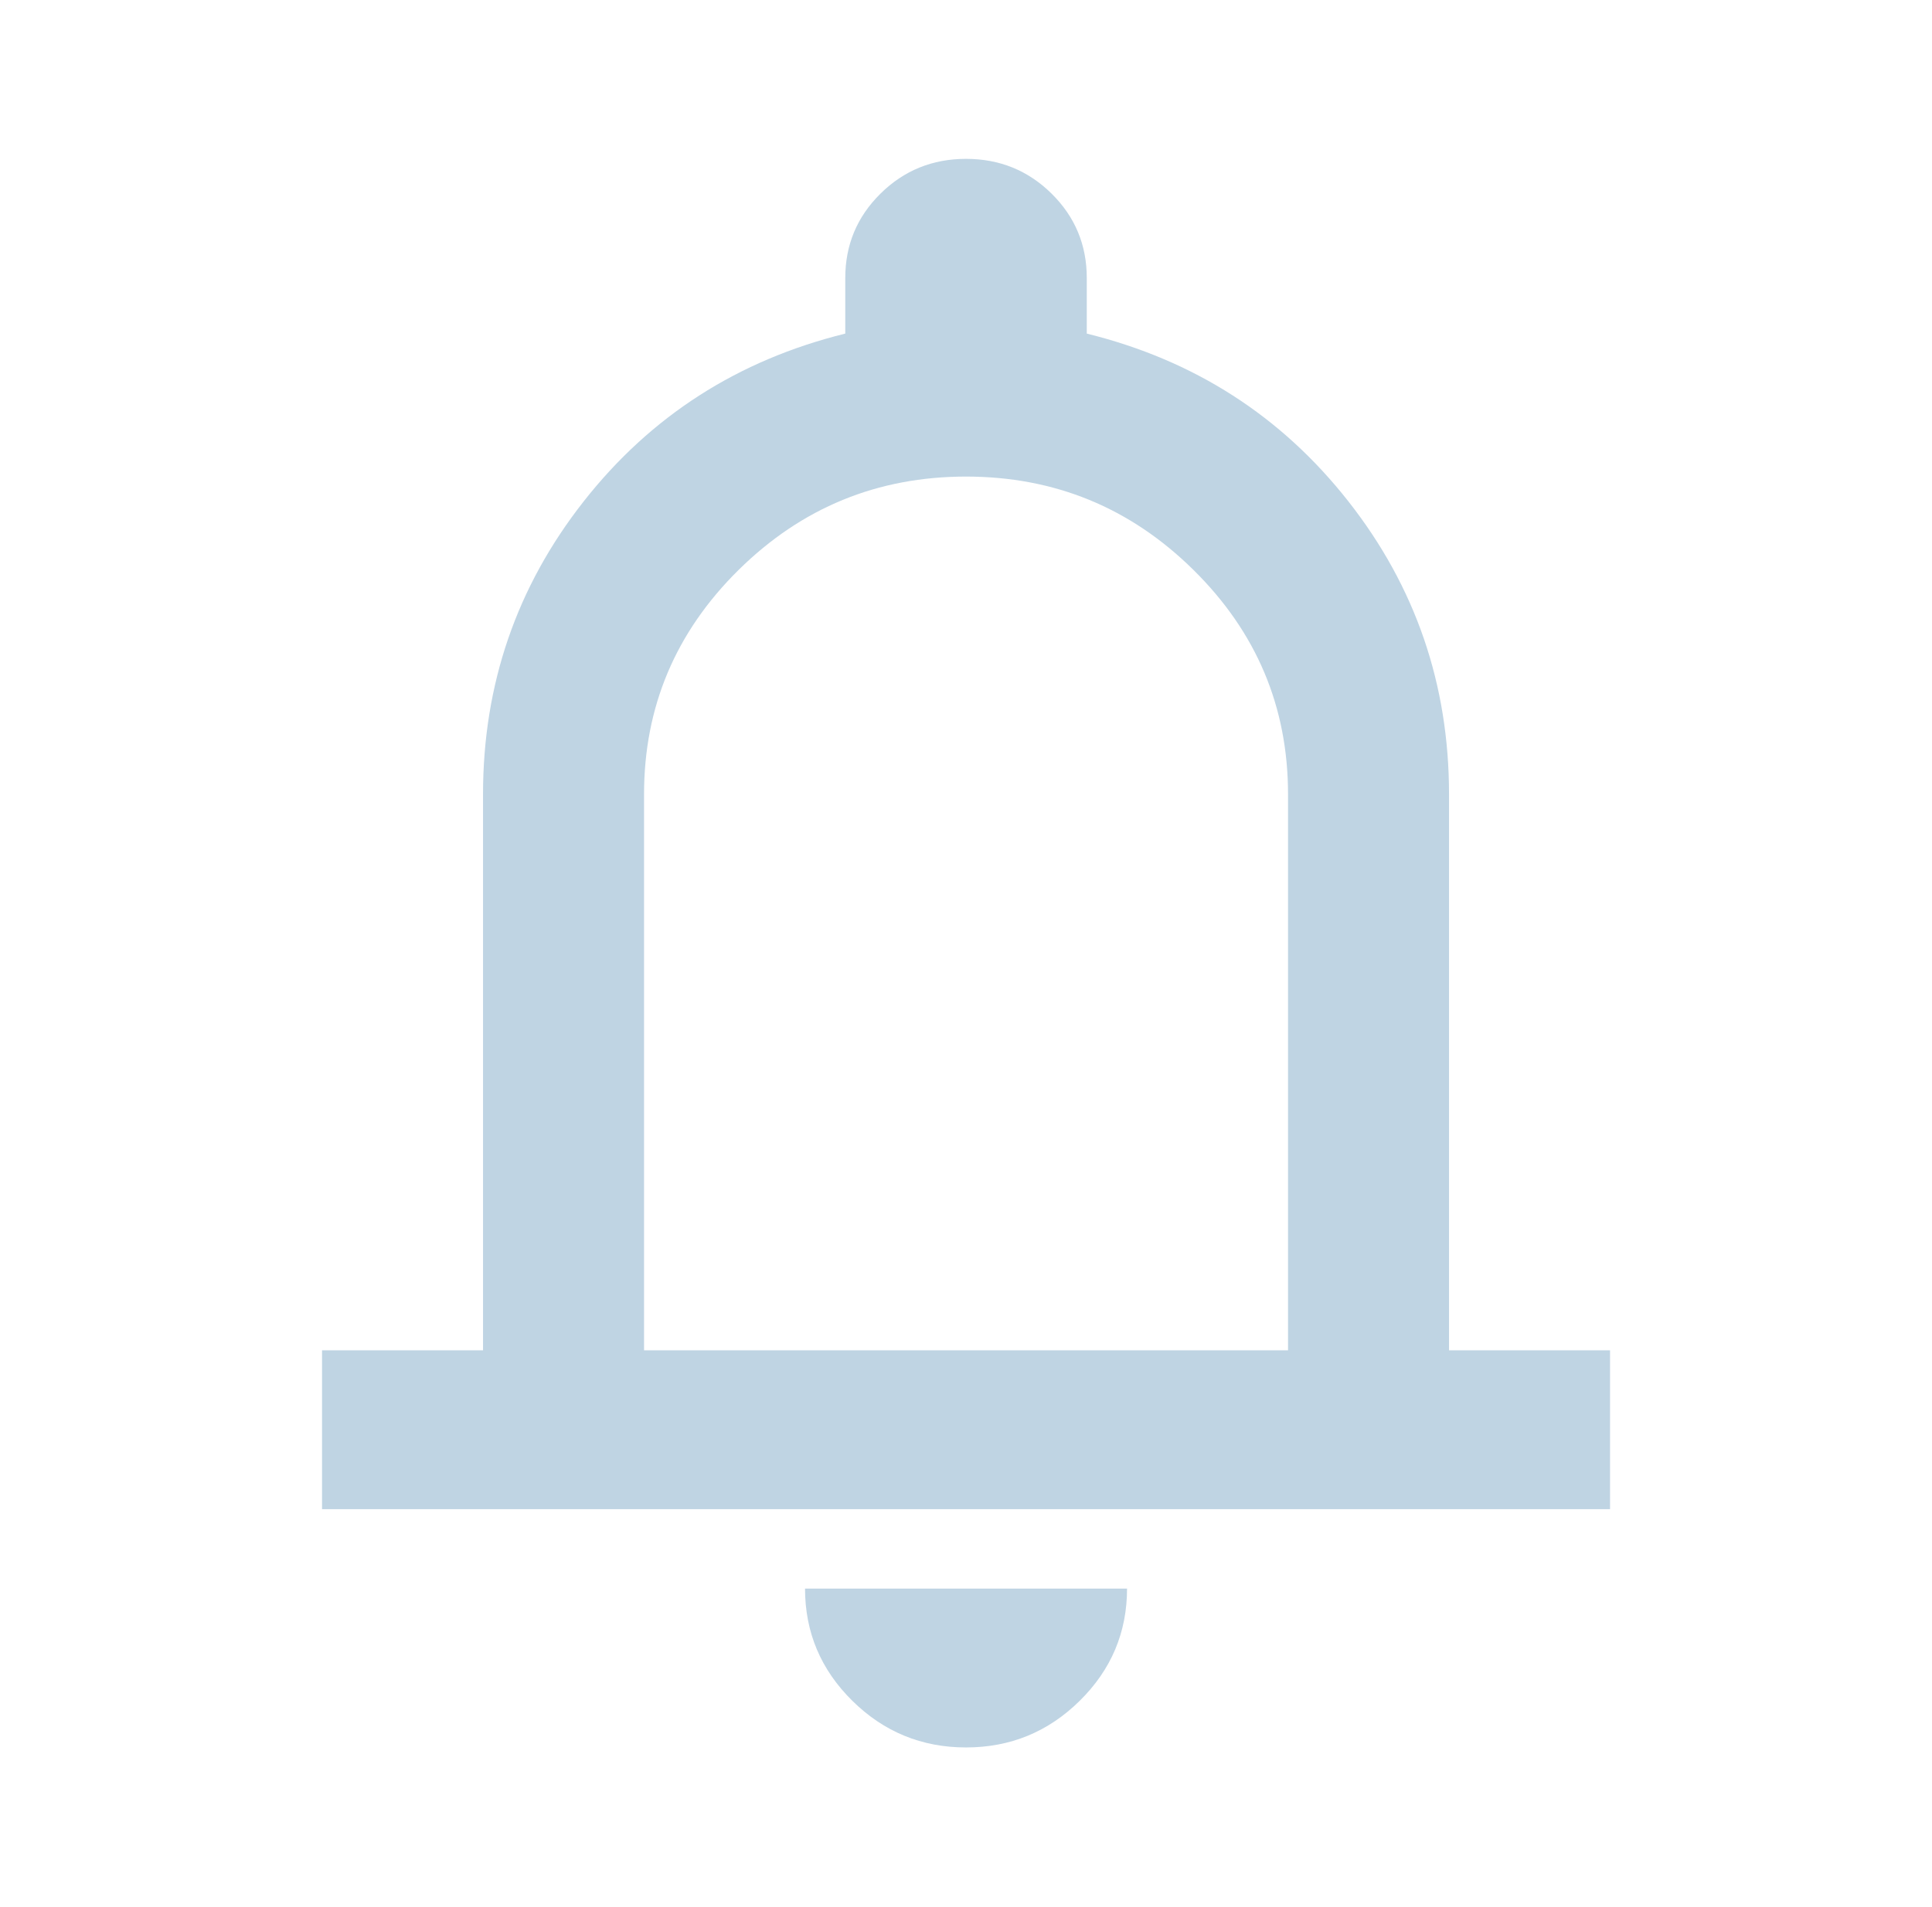
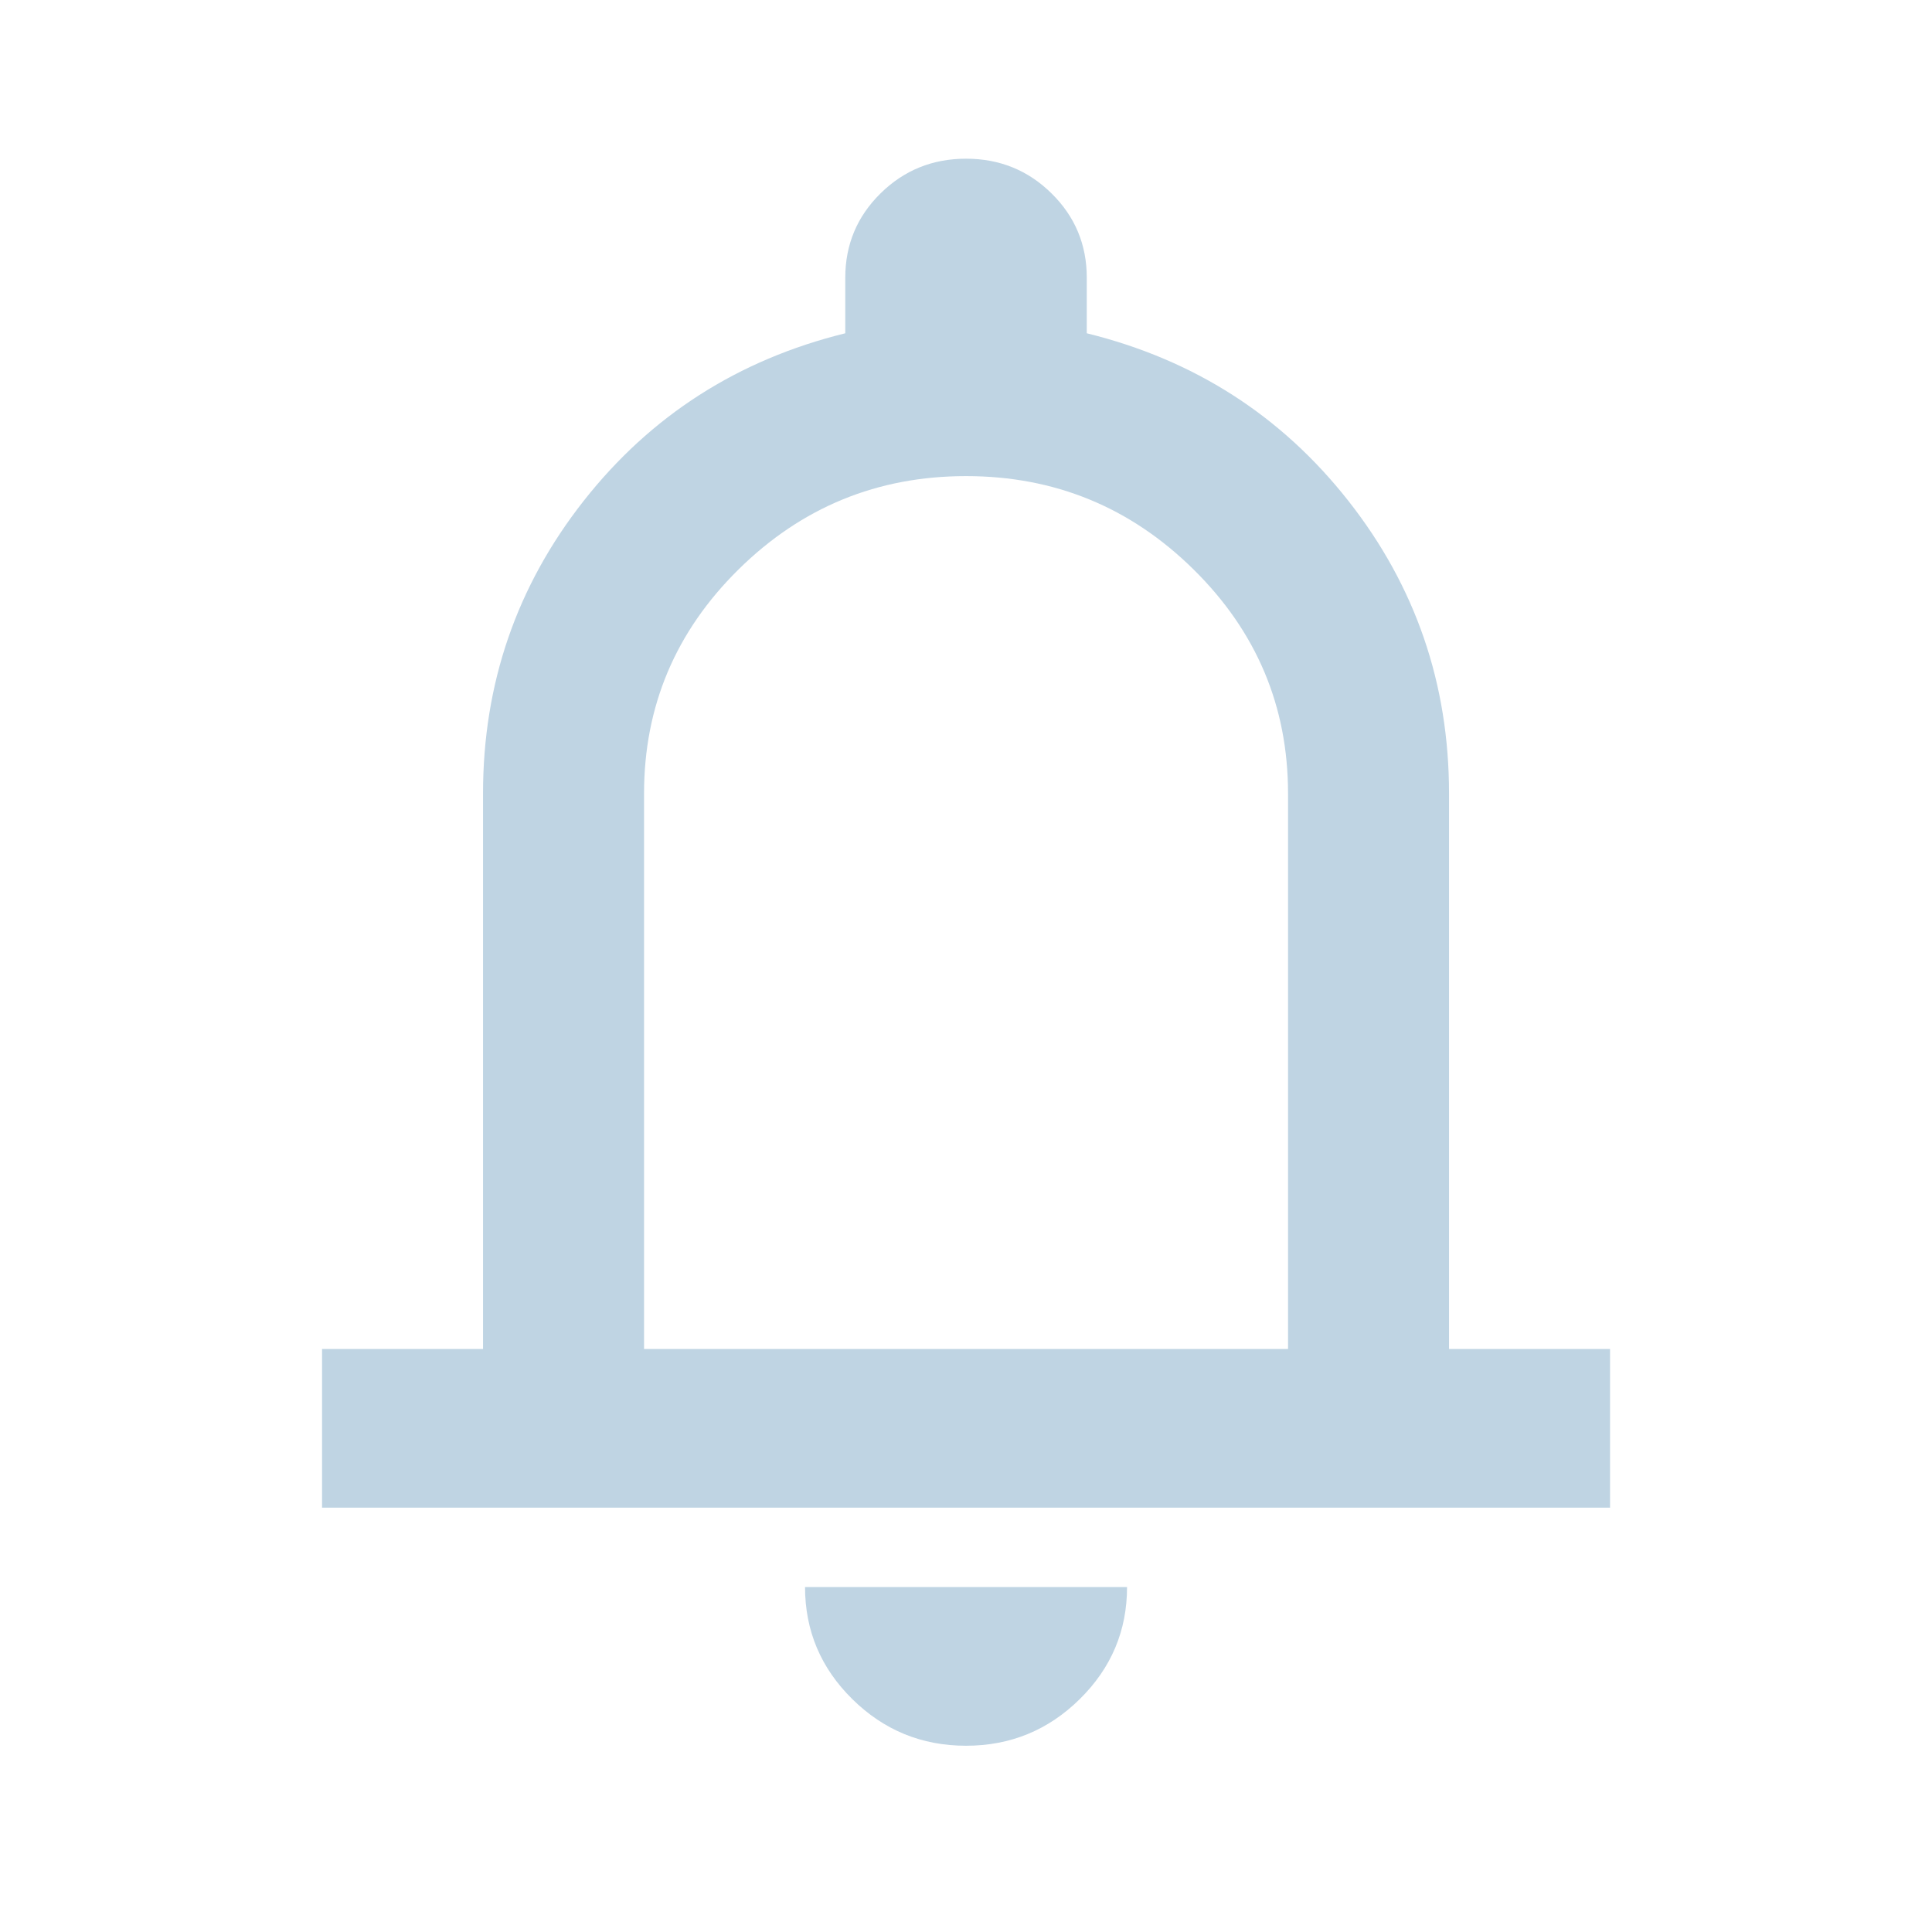
- <svg xmlns="http://www.w3.org/2000/svg" width="76" height="75" viewBox="0 0 76 75" fill="none">
-   <path d="M12.668 59.375V53.125H19.001V31.25C19.001 26.927 20.321 23.086 22.96 19.727C25.599 16.367 29.029 14.167 33.251 13.125V10.938C33.251 9.635 33.713 8.529 34.637 7.617C35.56 6.706 36.682 6.25 38.001 6.25C39.321 6.25 40.442 6.706 41.366 7.617C42.289 8.529 42.751 9.635 42.751 10.938V13.125C46.974 14.167 50.404 16.367 53.043 19.727C55.682 23.086 57.001 26.927 57.001 31.25V53.125H63.335V59.375H12.668ZM38.001 68.75C36.26 68.75 34.769 68.138 33.528 66.914C32.288 65.69 31.668 64.219 31.668 62.5H44.335C44.335 64.219 43.715 65.69 42.474 66.914C41.234 68.138 39.743 68.75 38.001 68.75ZM25.335 53.125H50.668V31.25C50.668 27.812 49.428 24.87 46.947 22.422C44.467 19.974 41.485 18.75 38.001 18.75C34.518 18.75 31.536 19.974 29.055 22.422C26.575 24.87 25.335 27.812 25.335 31.25V53.125Z" fill="#BFD4E3" />
+ <svg xmlns="http://www.w3.org/2000/svg" width="70" height="69" viewBox="0 0 70 69" fill="none">
+   <path d="M11.668 54.625V48.875H17.501V28.75C17.501 24.773 18.717 21.239 21.147 18.148C23.578 15.058 26.737 13.033 30.626 12.075V10.062C30.626 8.865 31.052 7.846 31.902 7.008C32.753 6.169 33.786 5.75 35.001 5.75C36.217 5.75 37.25 6.169 38.1 7.008C38.951 7.846 39.376 8.865 39.376 10.062V12.075C43.265 13.033 46.425 15.058 48.855 18.148C51.286 21.239 52.501 24.773 52.501 28.75V48.875H58.335V54.625H11.668ZM35.001 63.25C33.397 63.25 32.024 62.687 30.881 61.561C29.739 60.435 29.168 59.081 29.168 57.5H40.835C40.835 59.081 40.264 60.435 39.121 61.561C37.979 62.687 36.605 63.25 35.001 63.25ZM23.335 48.875H46.668V28.75C46.668 25.587 45.526 22.88 43.241 20.628C40.956 18.376 38.21 17.25 35.001 17.25C31.793 17.25 29.046 18.376 26.762 20.628C24.477 22.88 23.335 25.587 23.335 28.75V48.875Z" fill="#BFD4E3" />
</svg>
